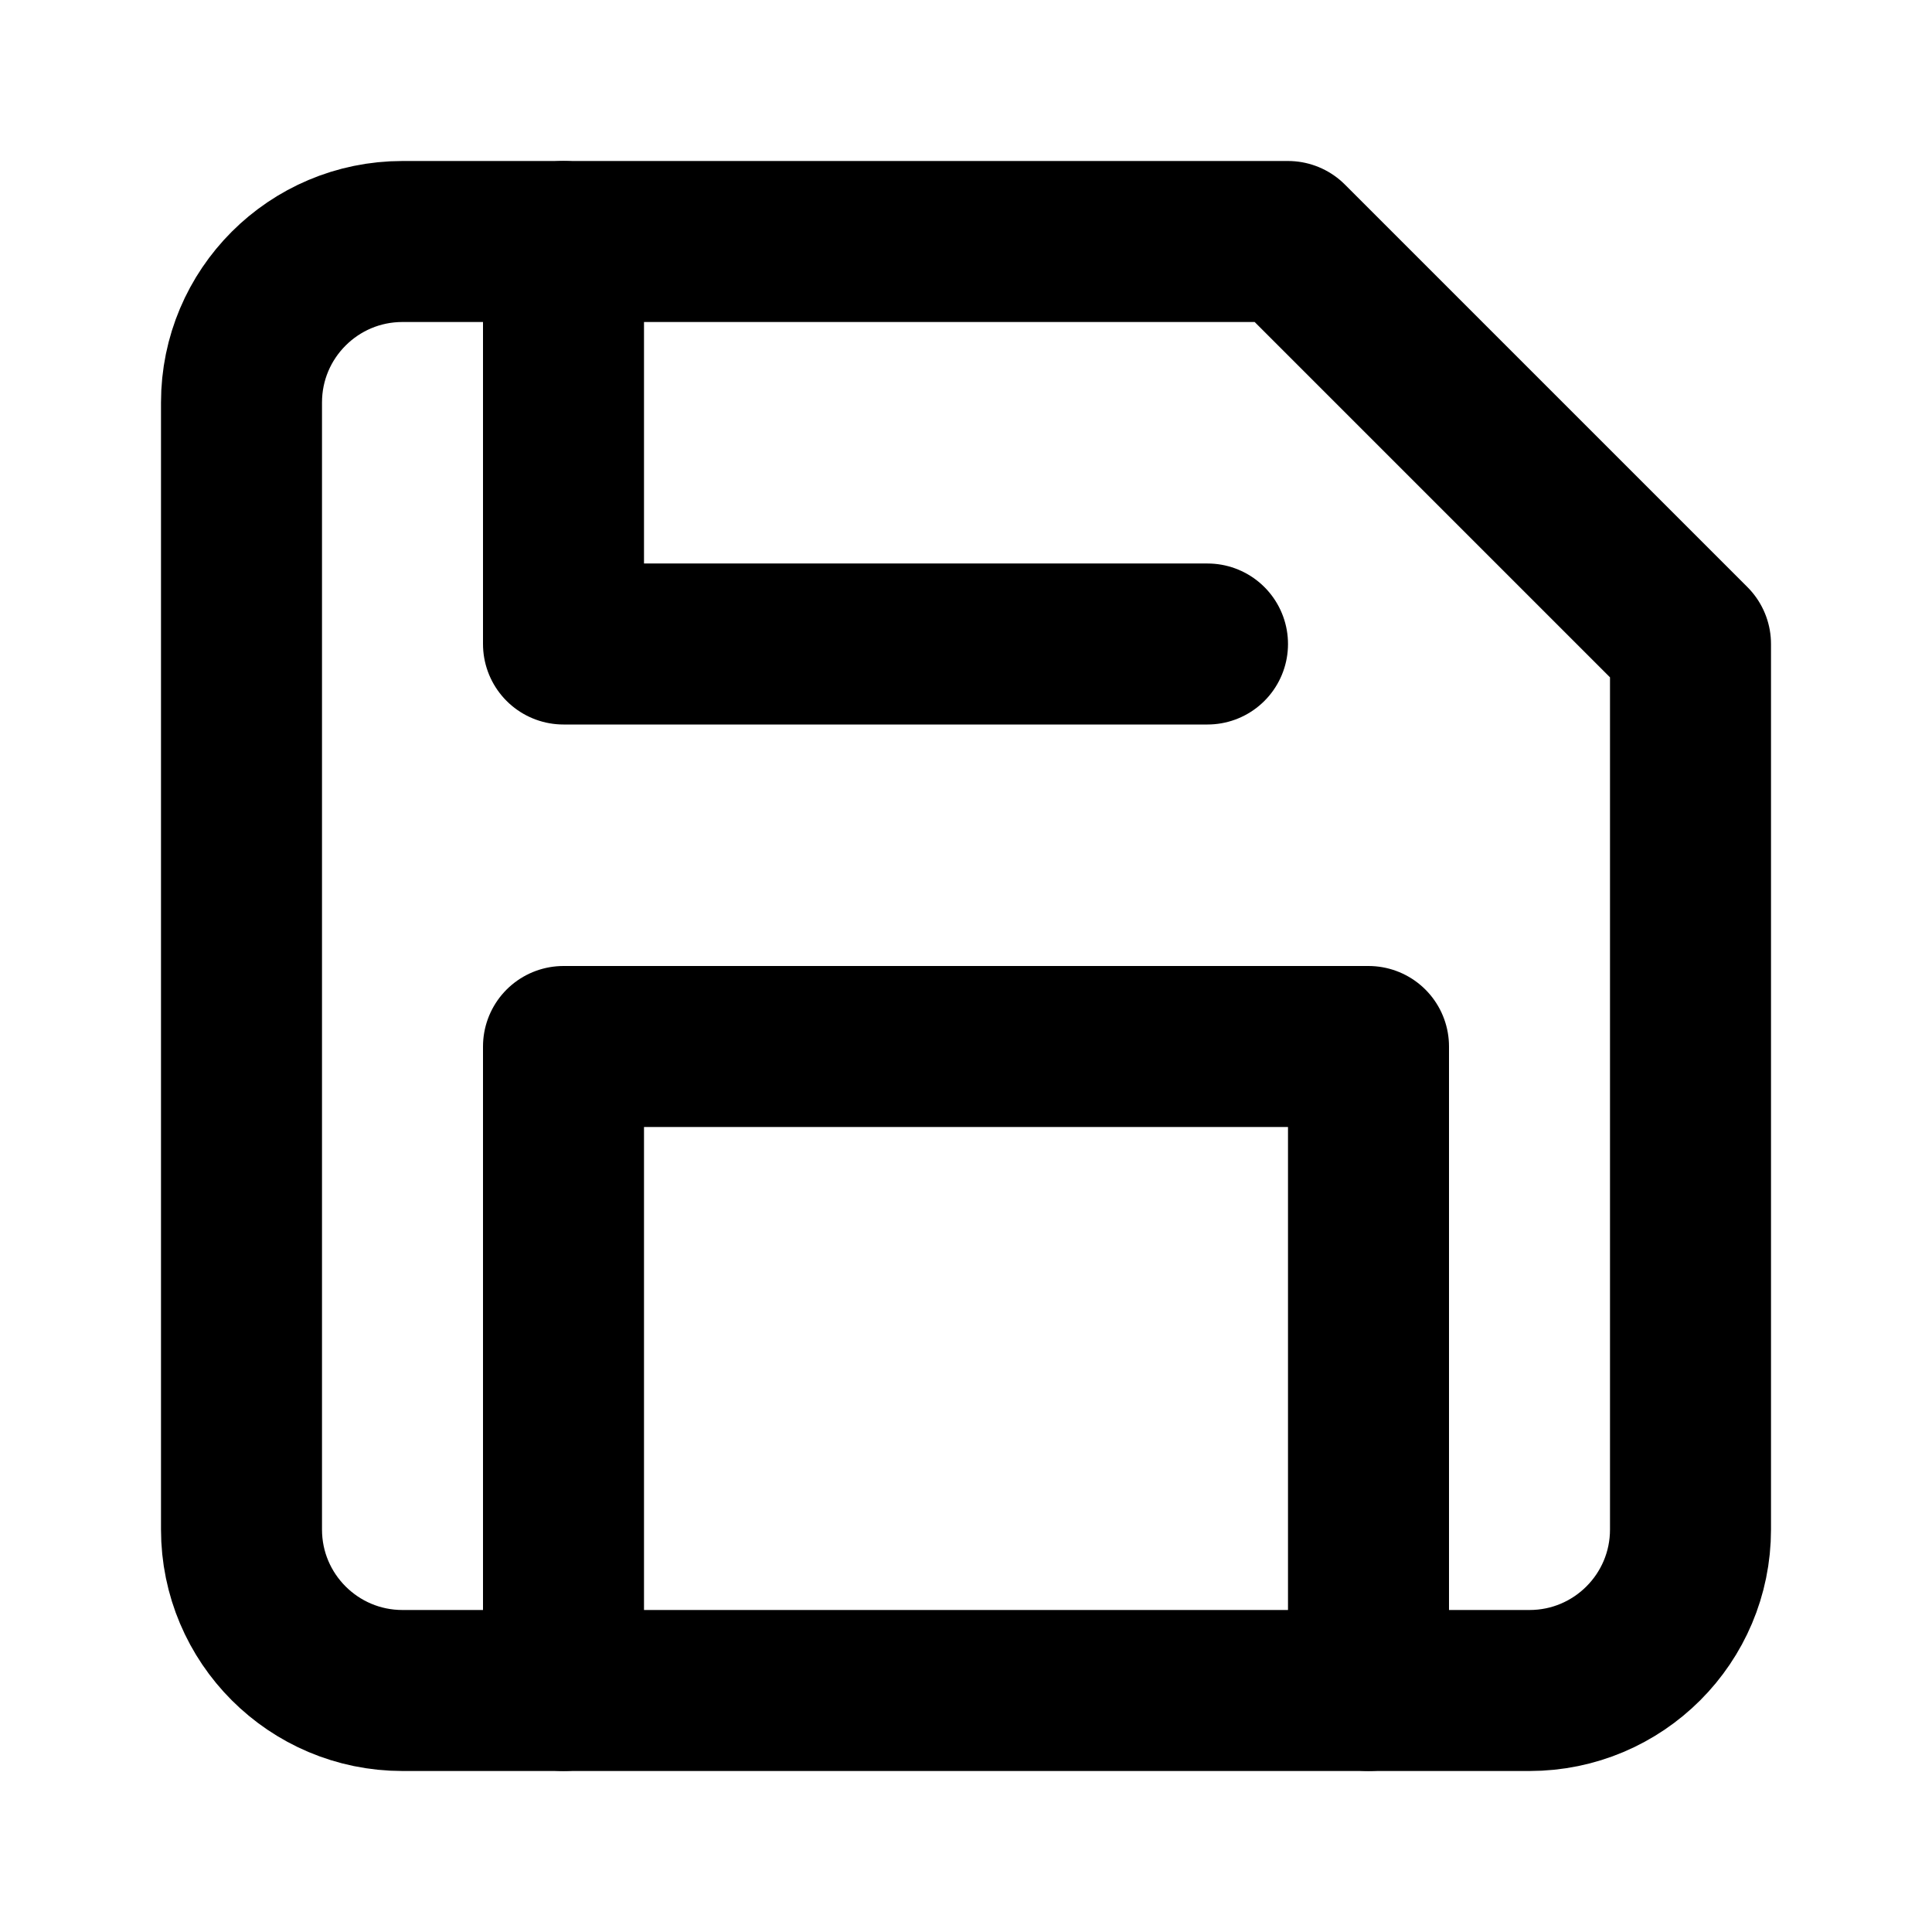
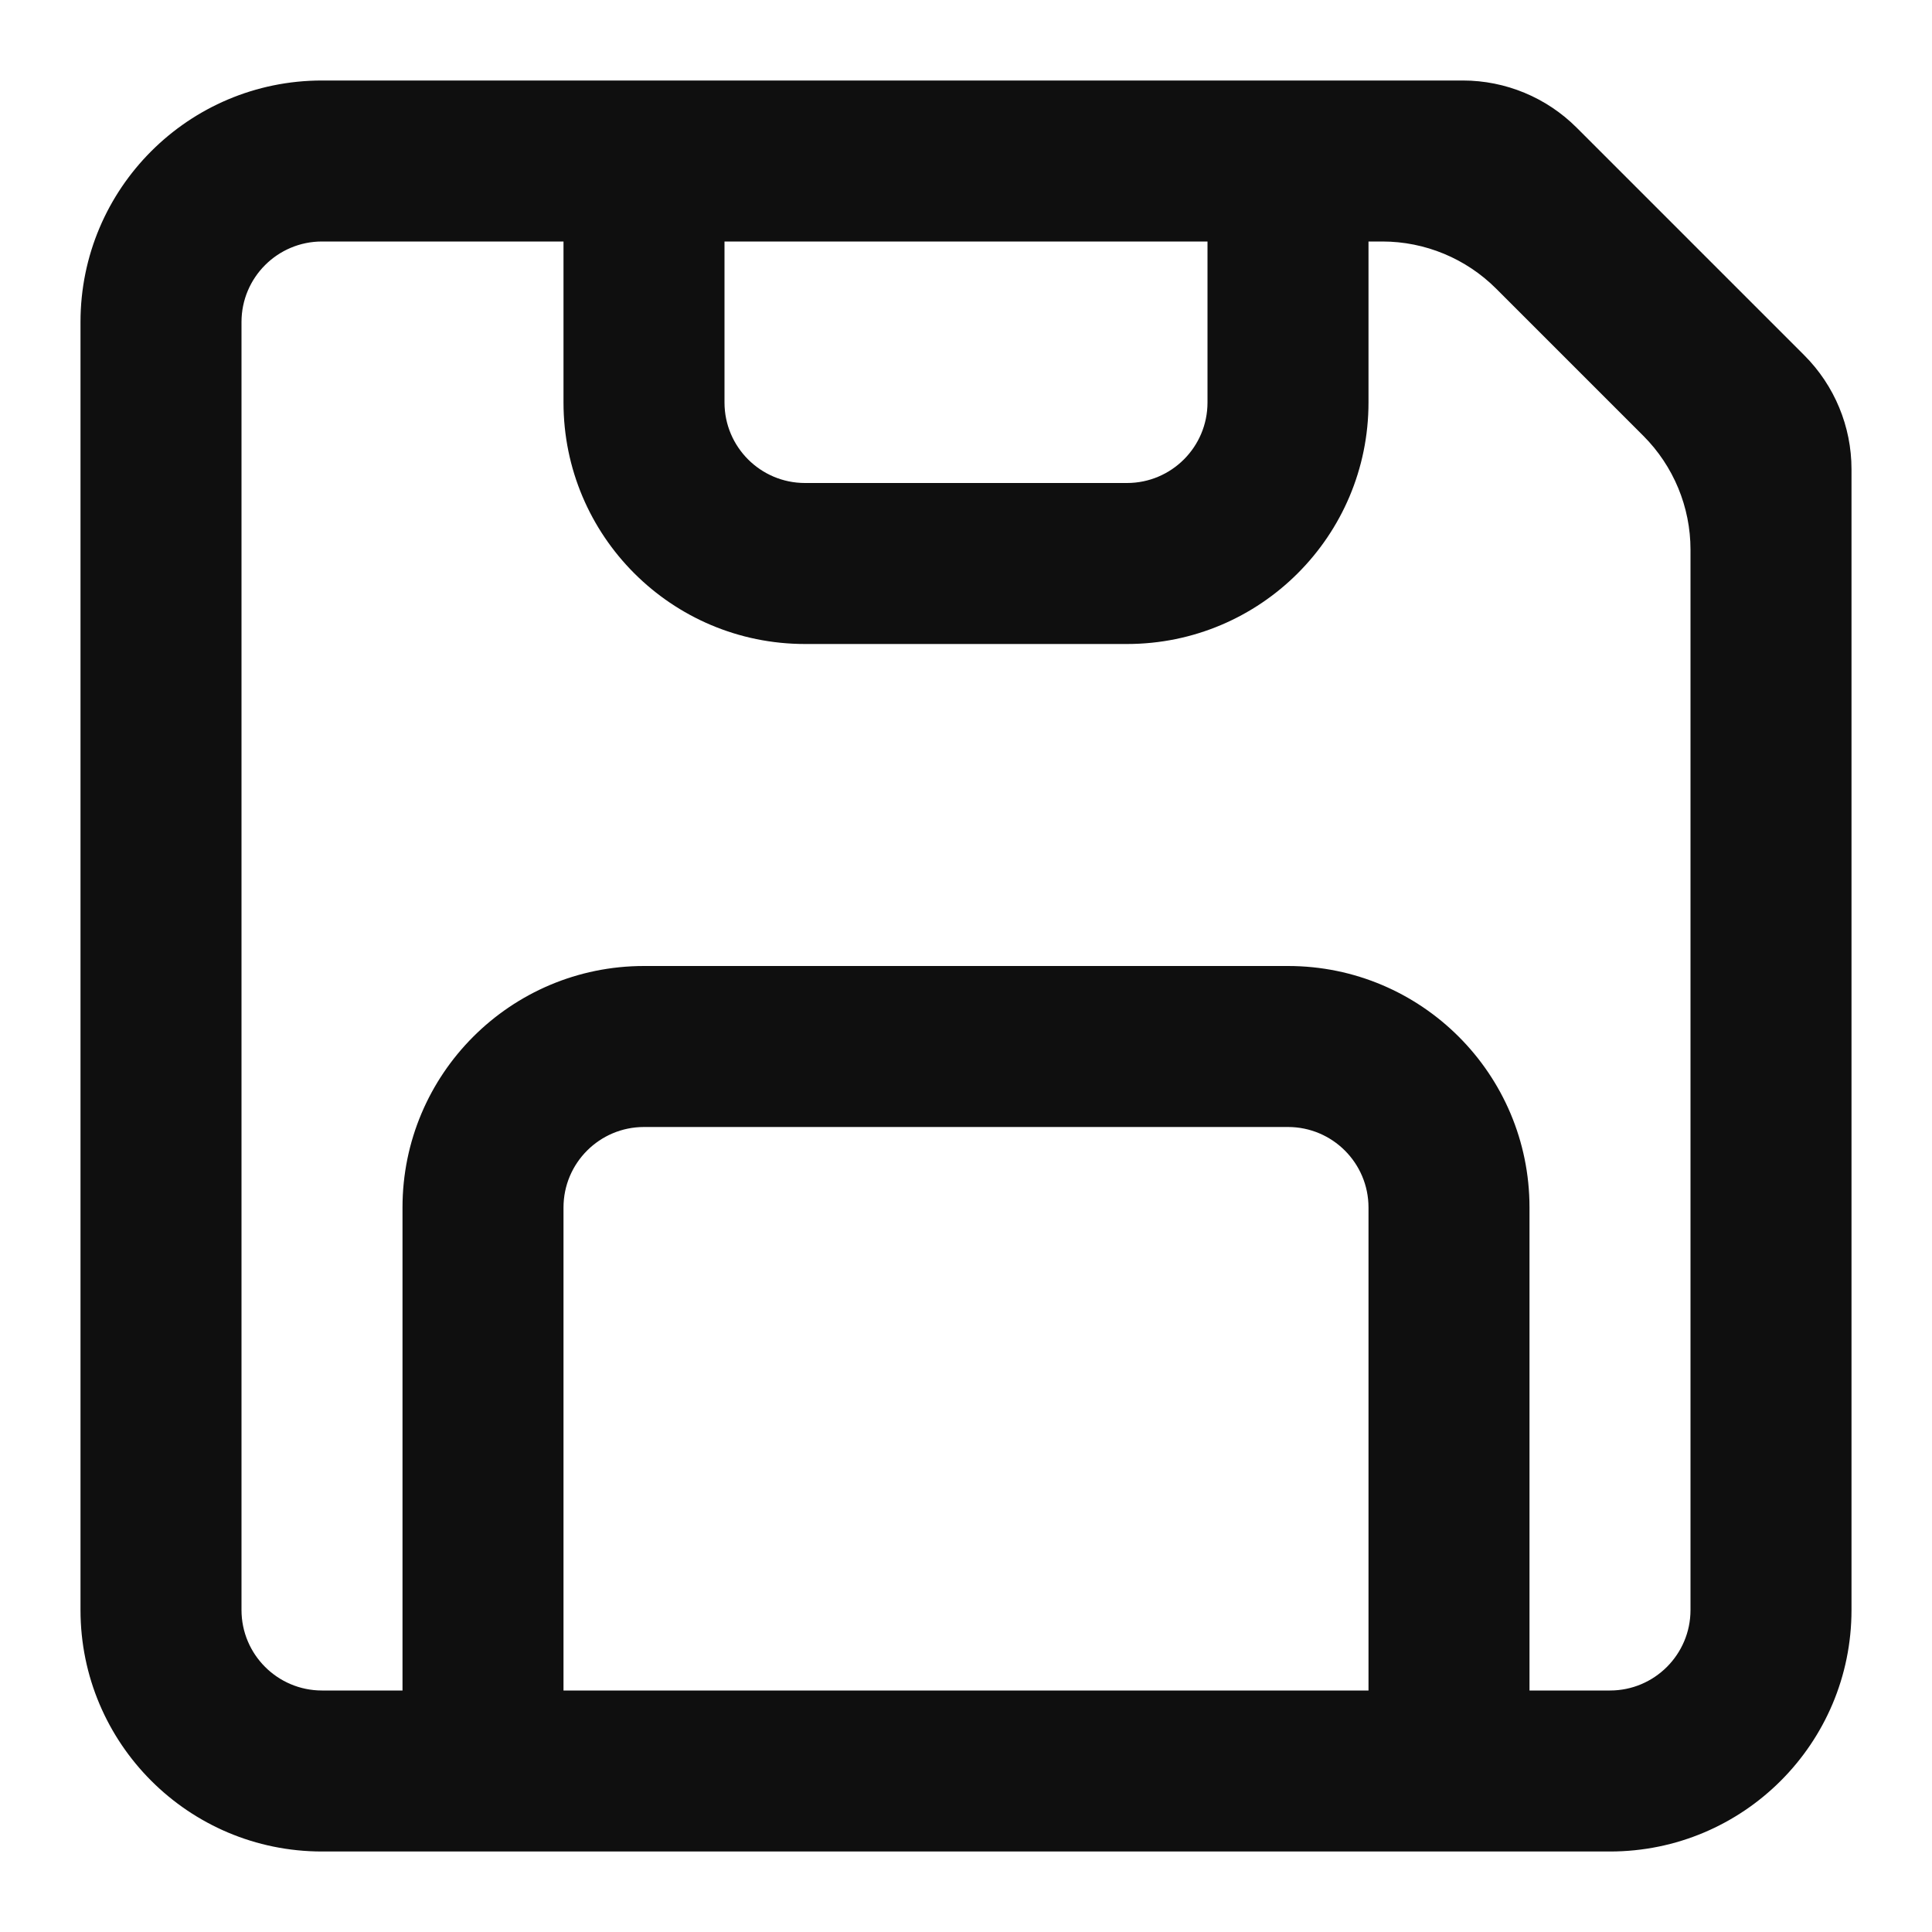
- <svg xmlns="http://www.w3.org/2000/svg" viewBox="0 0 24 24" fill="none" stroke="currentColor" stroke-width="2" stroke-linecap="round" stroke-linejoin="round">
-   <path d="M19 21H5a2 2 0 0 1-2-2V5a2 2 0 0 1 2-2h11l5 5v11a2 2 0 0 1-2 2z" />
-   <polyline points="17 21 17 13 7 13 7 21" />
-   <polyline points="7 3 7 8 15 8" />
+ <svg xmlns="http://www.w3.org/2000/svg" width="800px" height="800px" viewBox="0 0 24 24" fill="none">
+   <path fill-rule="evenodd" clip-rule="evenodd" d="M18.172 1C18.702 1 19.211 1.211 19.586 1.586L22.414 4.414C22.789 4.789 23 5.298 23 5.828V20C23 21.657 21.657 23 20 23H4C2.343 23 1 21.657 1 20V4C1 2.343 2.343 1 4 1H18.172ZM4 3C3.448 3 3 3.448 3 4V20C3 20.552 3.448 21 4 21L5 21L5 15C5 13.343 6.343 12 8 12L16 12C17.657 12 19 13.343 19 15V21H20C20.552 21 21 20.552 21 20V6.828C21 6.298 20.789 5.789 20.414 5.414L18.586 3.586C18.211 3.211 17.702 3 17.172 3H17V5C17 6.657 15.657 8 14 8H10C8.343 8 7 6.657 7 5V3H4ZM17 21V15C17 14.448 16.552 14 16 14L8 14C7.448 14 7 14.448 7 15L7 21L17 21ZM9 3H15V5C15 5.552 14.552 6 14 6H10C9.448 6 9 5.552 9 5V3Z" fill="#0F0F0F" />
</svg>
